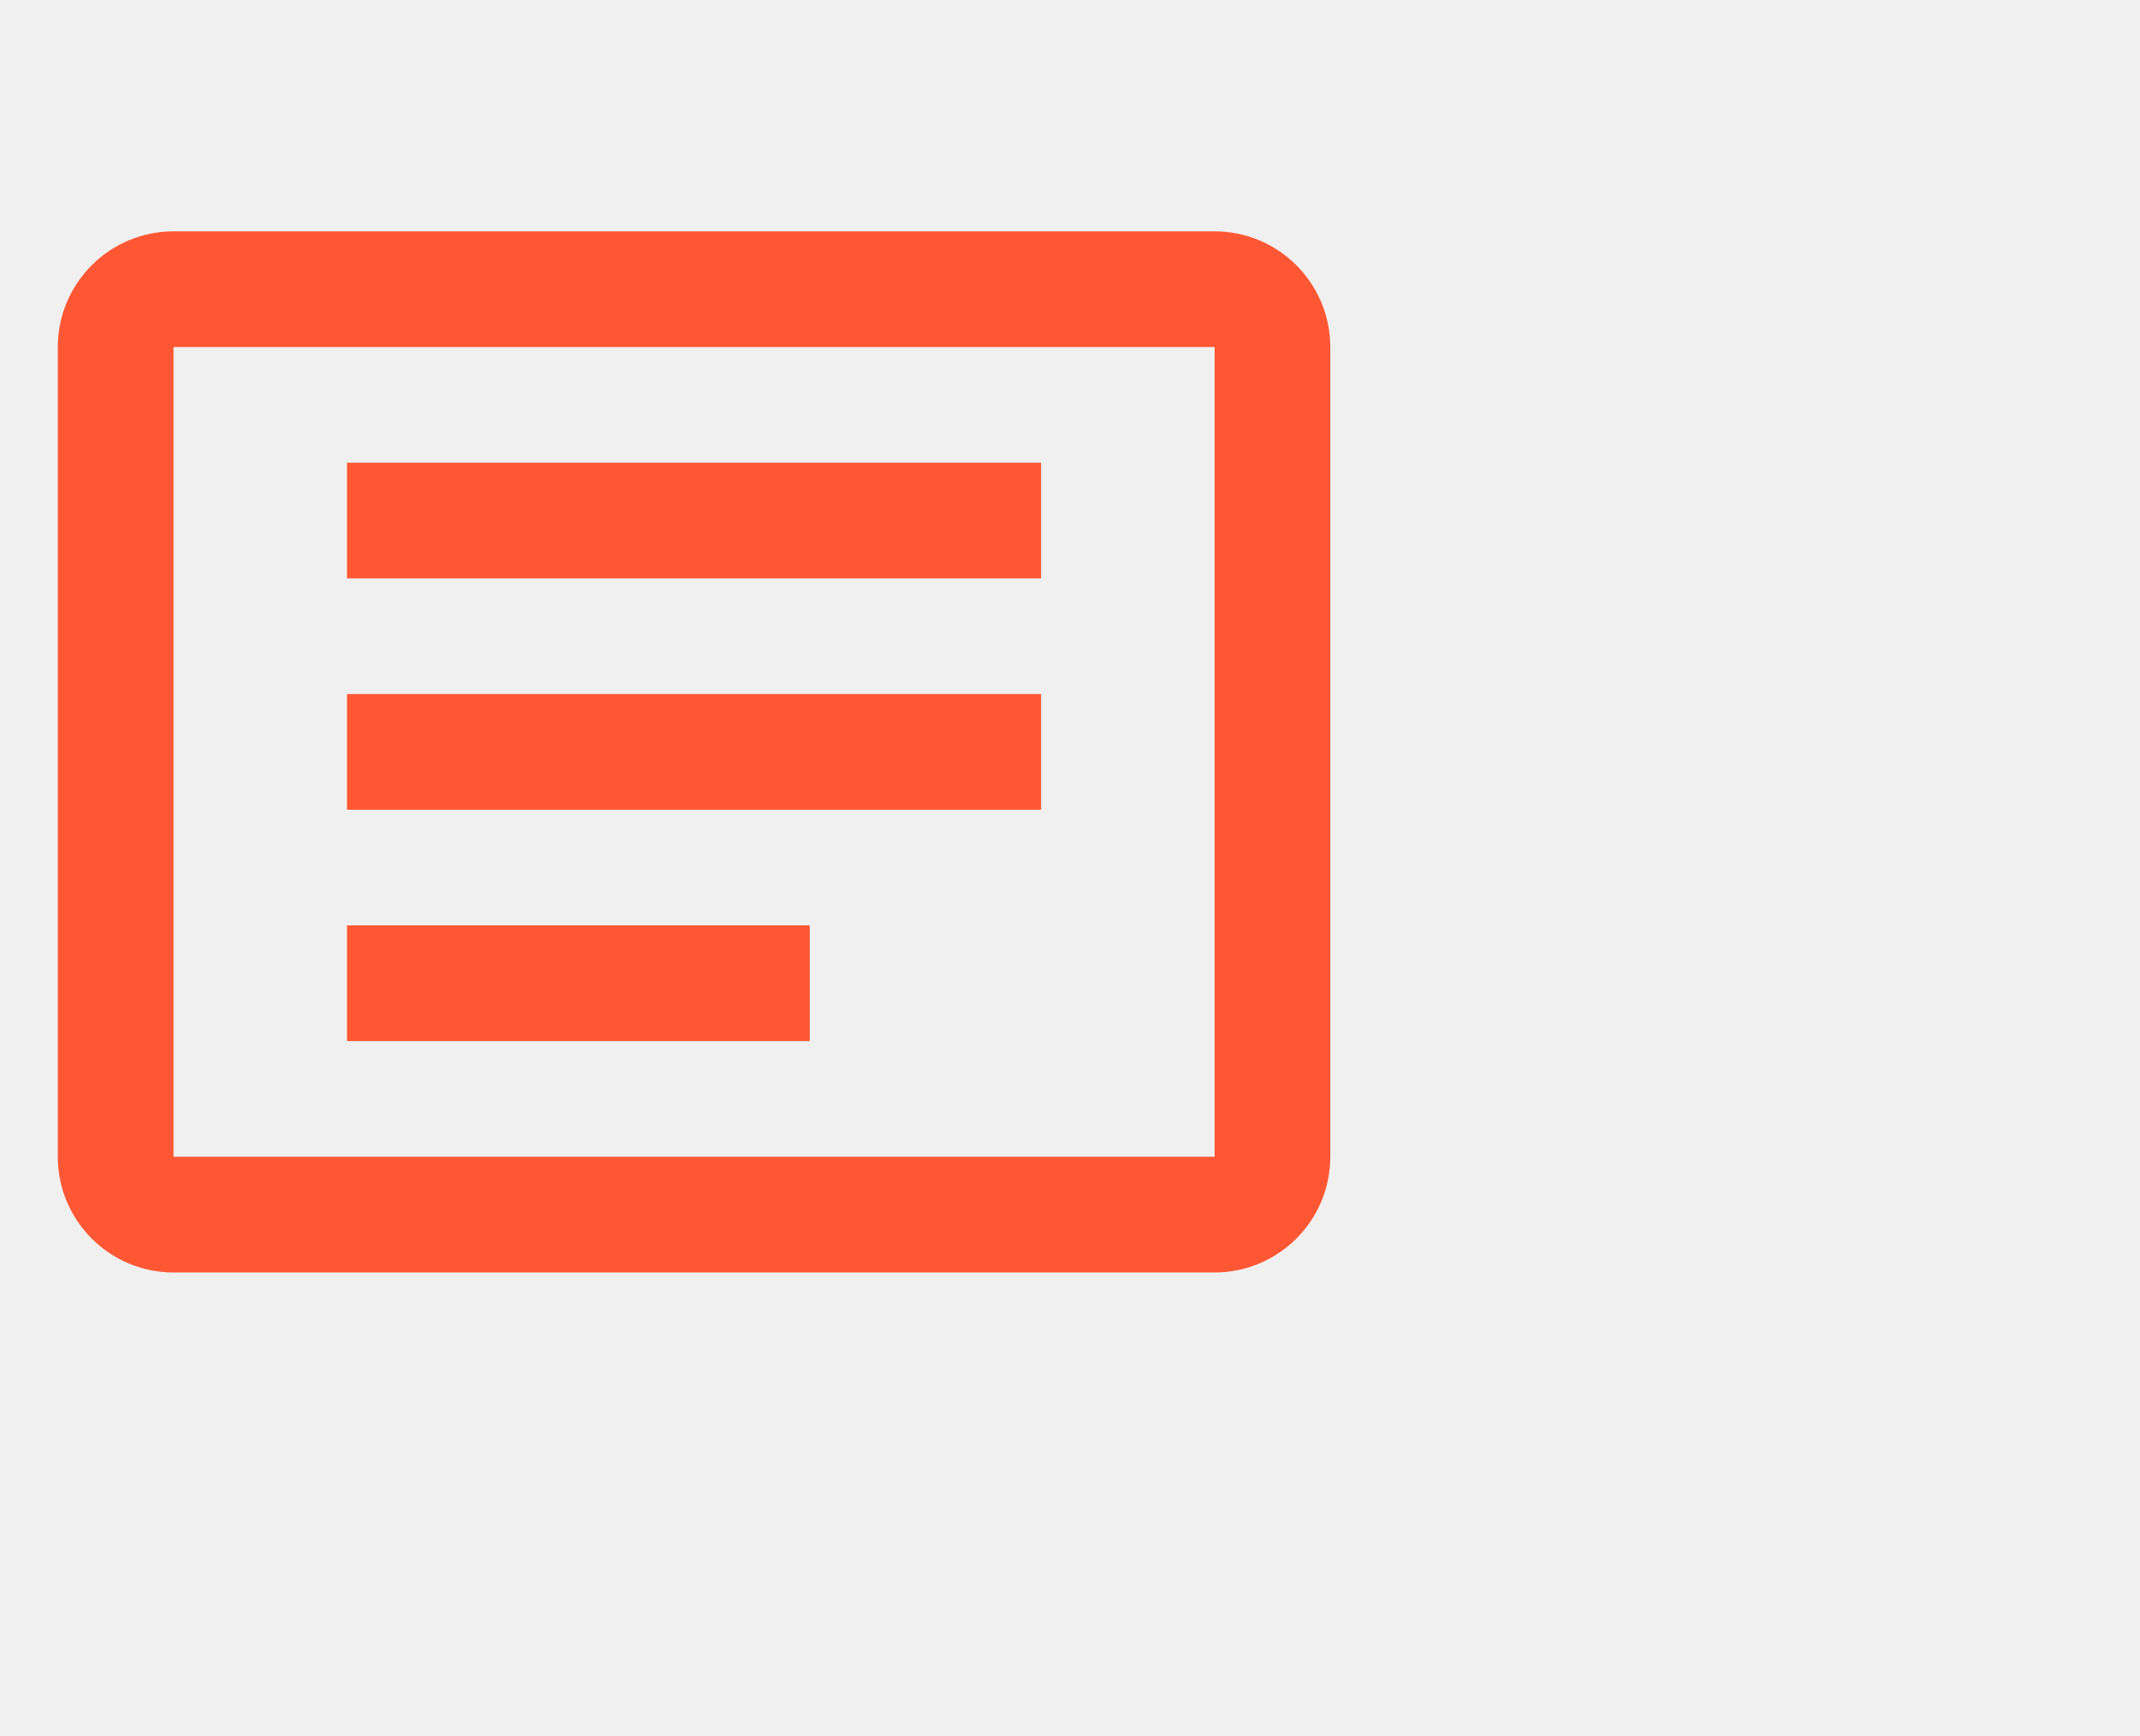
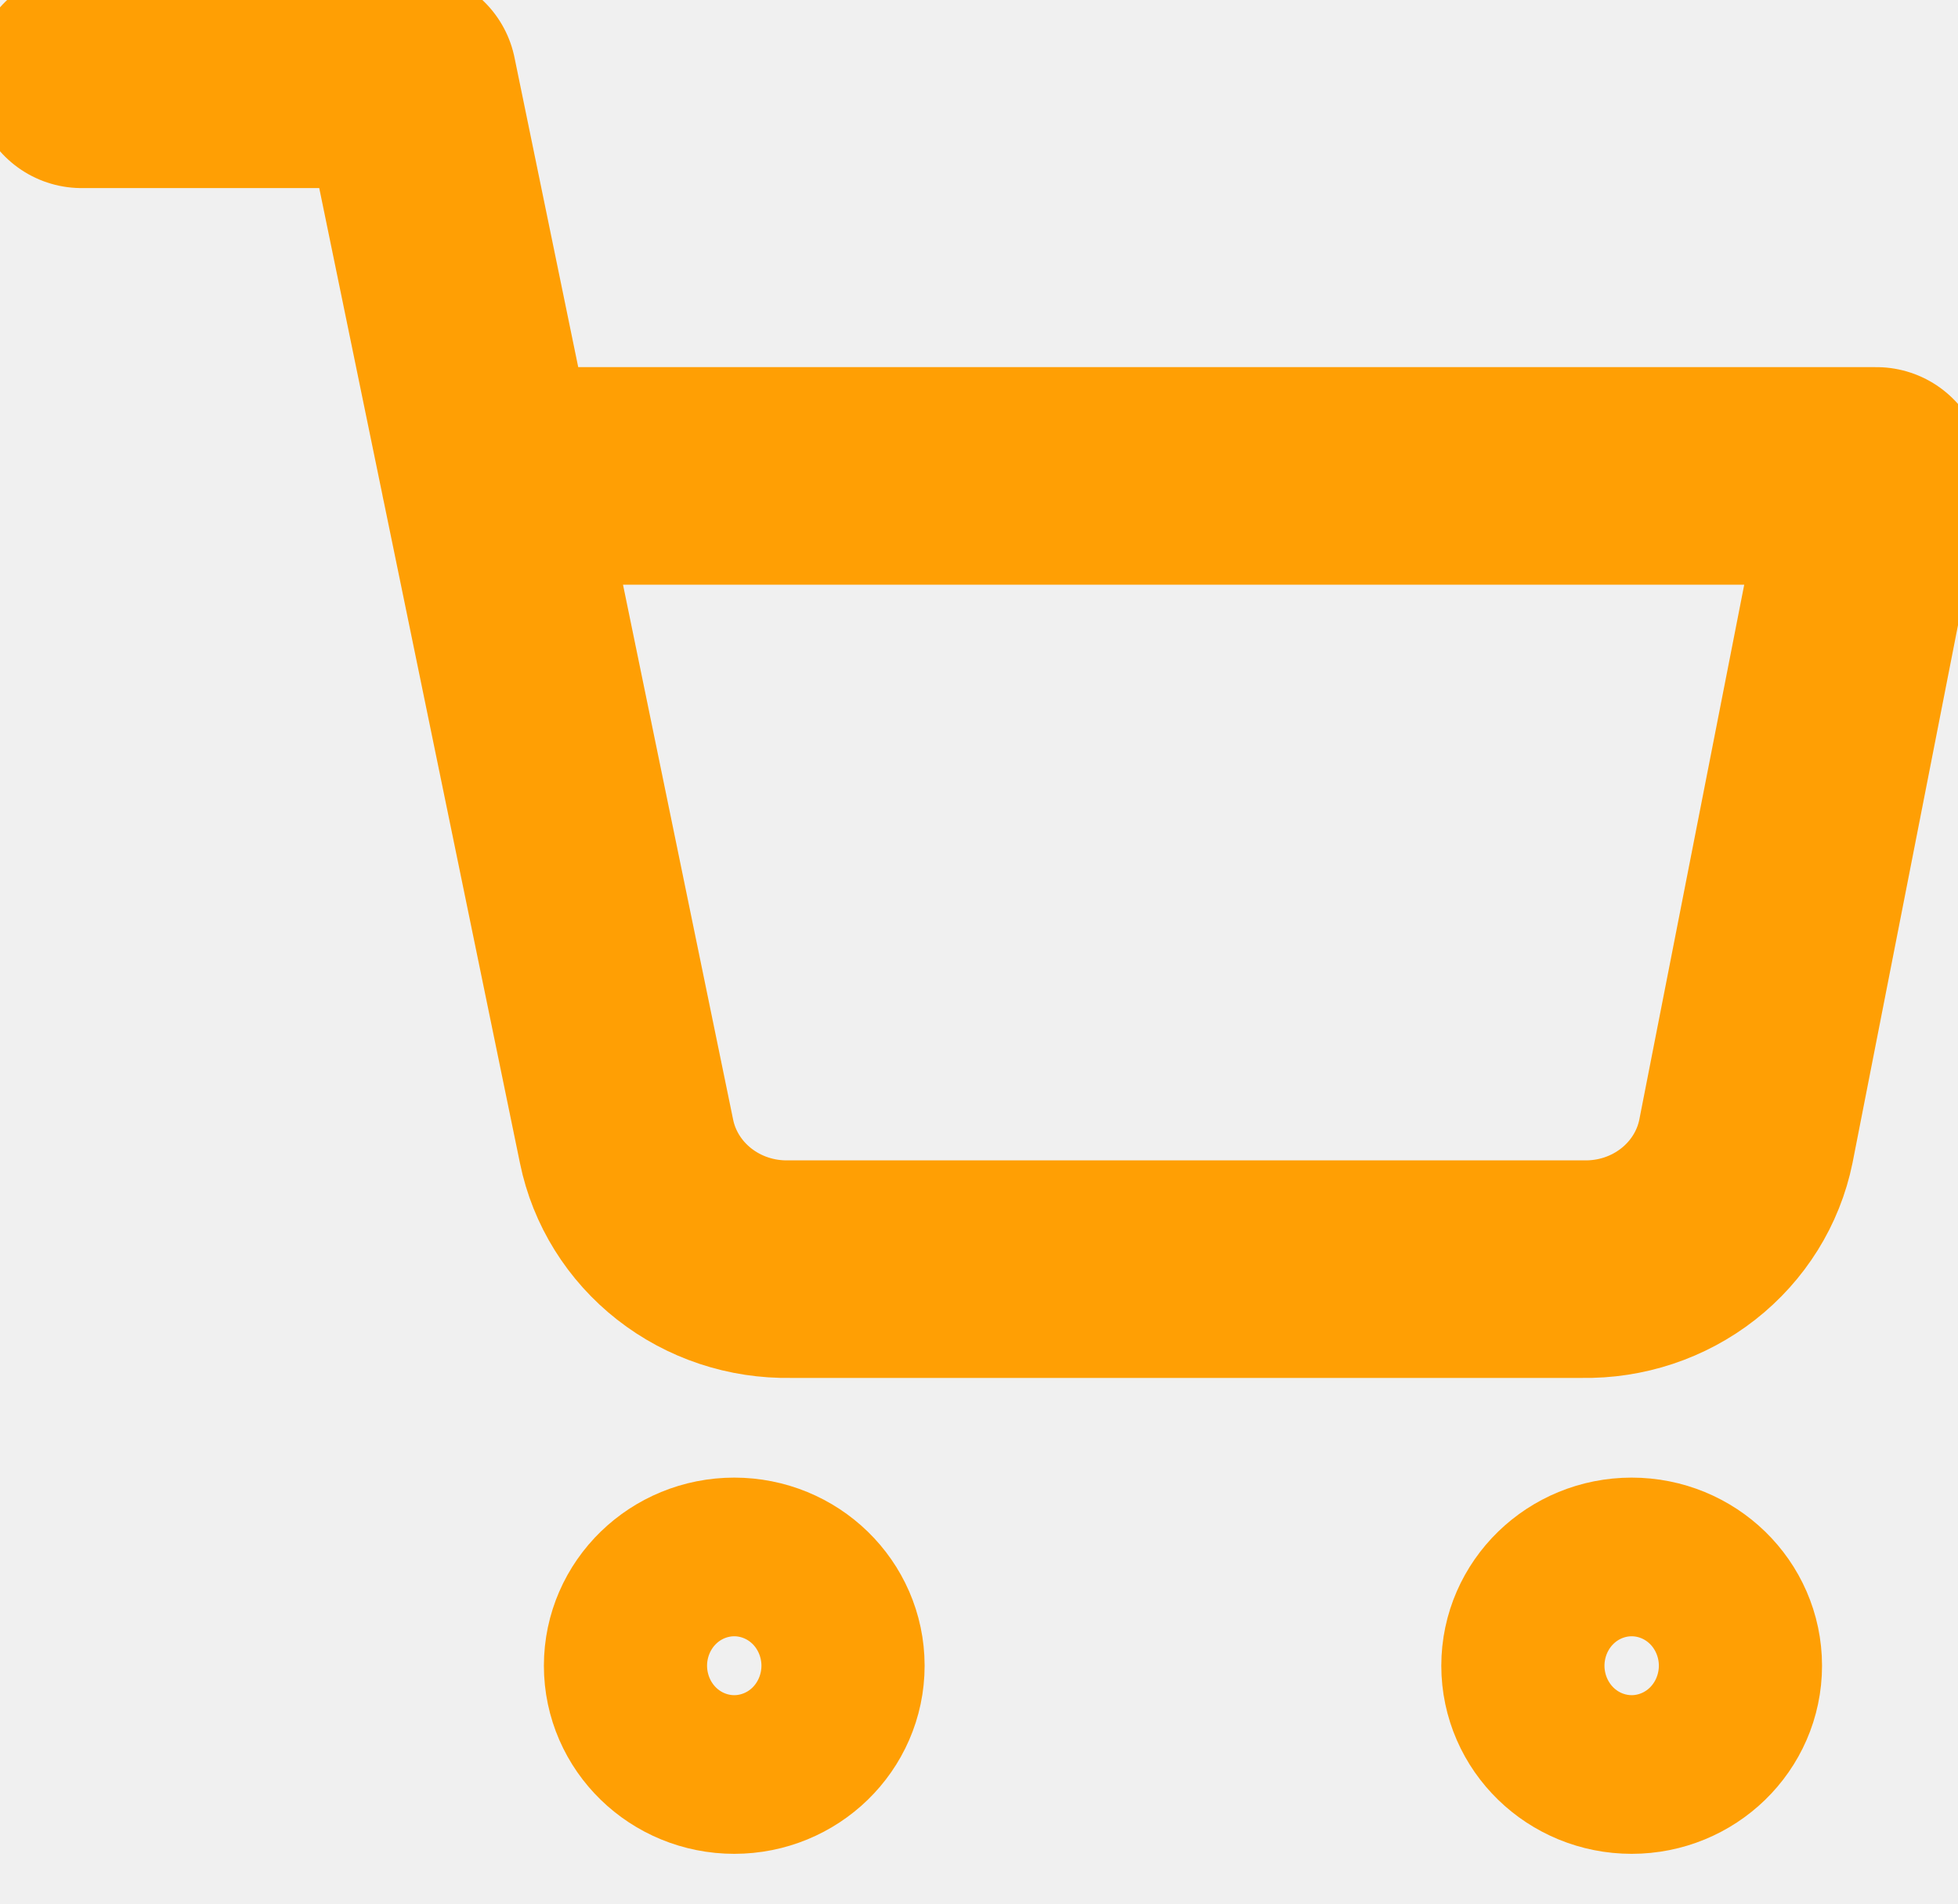
- <svg xmlns="http://www.w3.org/2000/svg" width="37" height="30" viewBox="0 0 37 30" fill="none">
-   <path d="M3 4h18c1.104 0 2 .896 2 2v14c0 1.104-.896 2-2 2H3c-1.104 0-2-.896-2-2V6c0-1.104.896-2 2-2zm0 2v14h18V6H3zm3 2h12v2H6V8zm0 4h12v2H6v-2zm0 4h8v2H6v-2z" fill="#FF5733" />
+ <svg xmlns="http://www.w3.org/2000/svg" width="36" height="35" viewBox="0 0 36 35" fill="none">
+   <g clip-path="url(#clip0_857_2945)">
+     <path d="M1.5 1.458H7.5L11.52 20.986C11.657 21.657 12.033 22.26 12.581 22.689C13.13 23.119 13.816 23.347 14.52 23.334H29.1C29.804 23.347 30.49 23.119 31.039 22.689C31.587 22.26 31.963 21.657 32.1 20.986L34.5 8.75H9M15 30.625C15 31.431 14.328 32.084 13.5 32.084C12.672 32.084 12 31.431 12 30.625C12 29.82 12.672 29.167 13.5 29.167C14.328 29.167 15 29.82 15 30.625ZM31.5 30.625C31.5 31.431 30.828 32.084 30 32.084C29.172 32.084 28.5 31.431 28.5 30.625C28.5 29.82 29.172 29.167 30 29.167C30.828 29.167 31.5 29.82 31.5 30.625Z" stroke="#FF9F04" stroke-width="4" stroke-linecap="round" stroke-linejoin="round" />
+   </g>
+   <defs>
+     <clipPath id="clip0_857_2945">
+       <rect width="36" height="35" fill="white" />
+     </clipPath>
+   </defs>
</svg>
